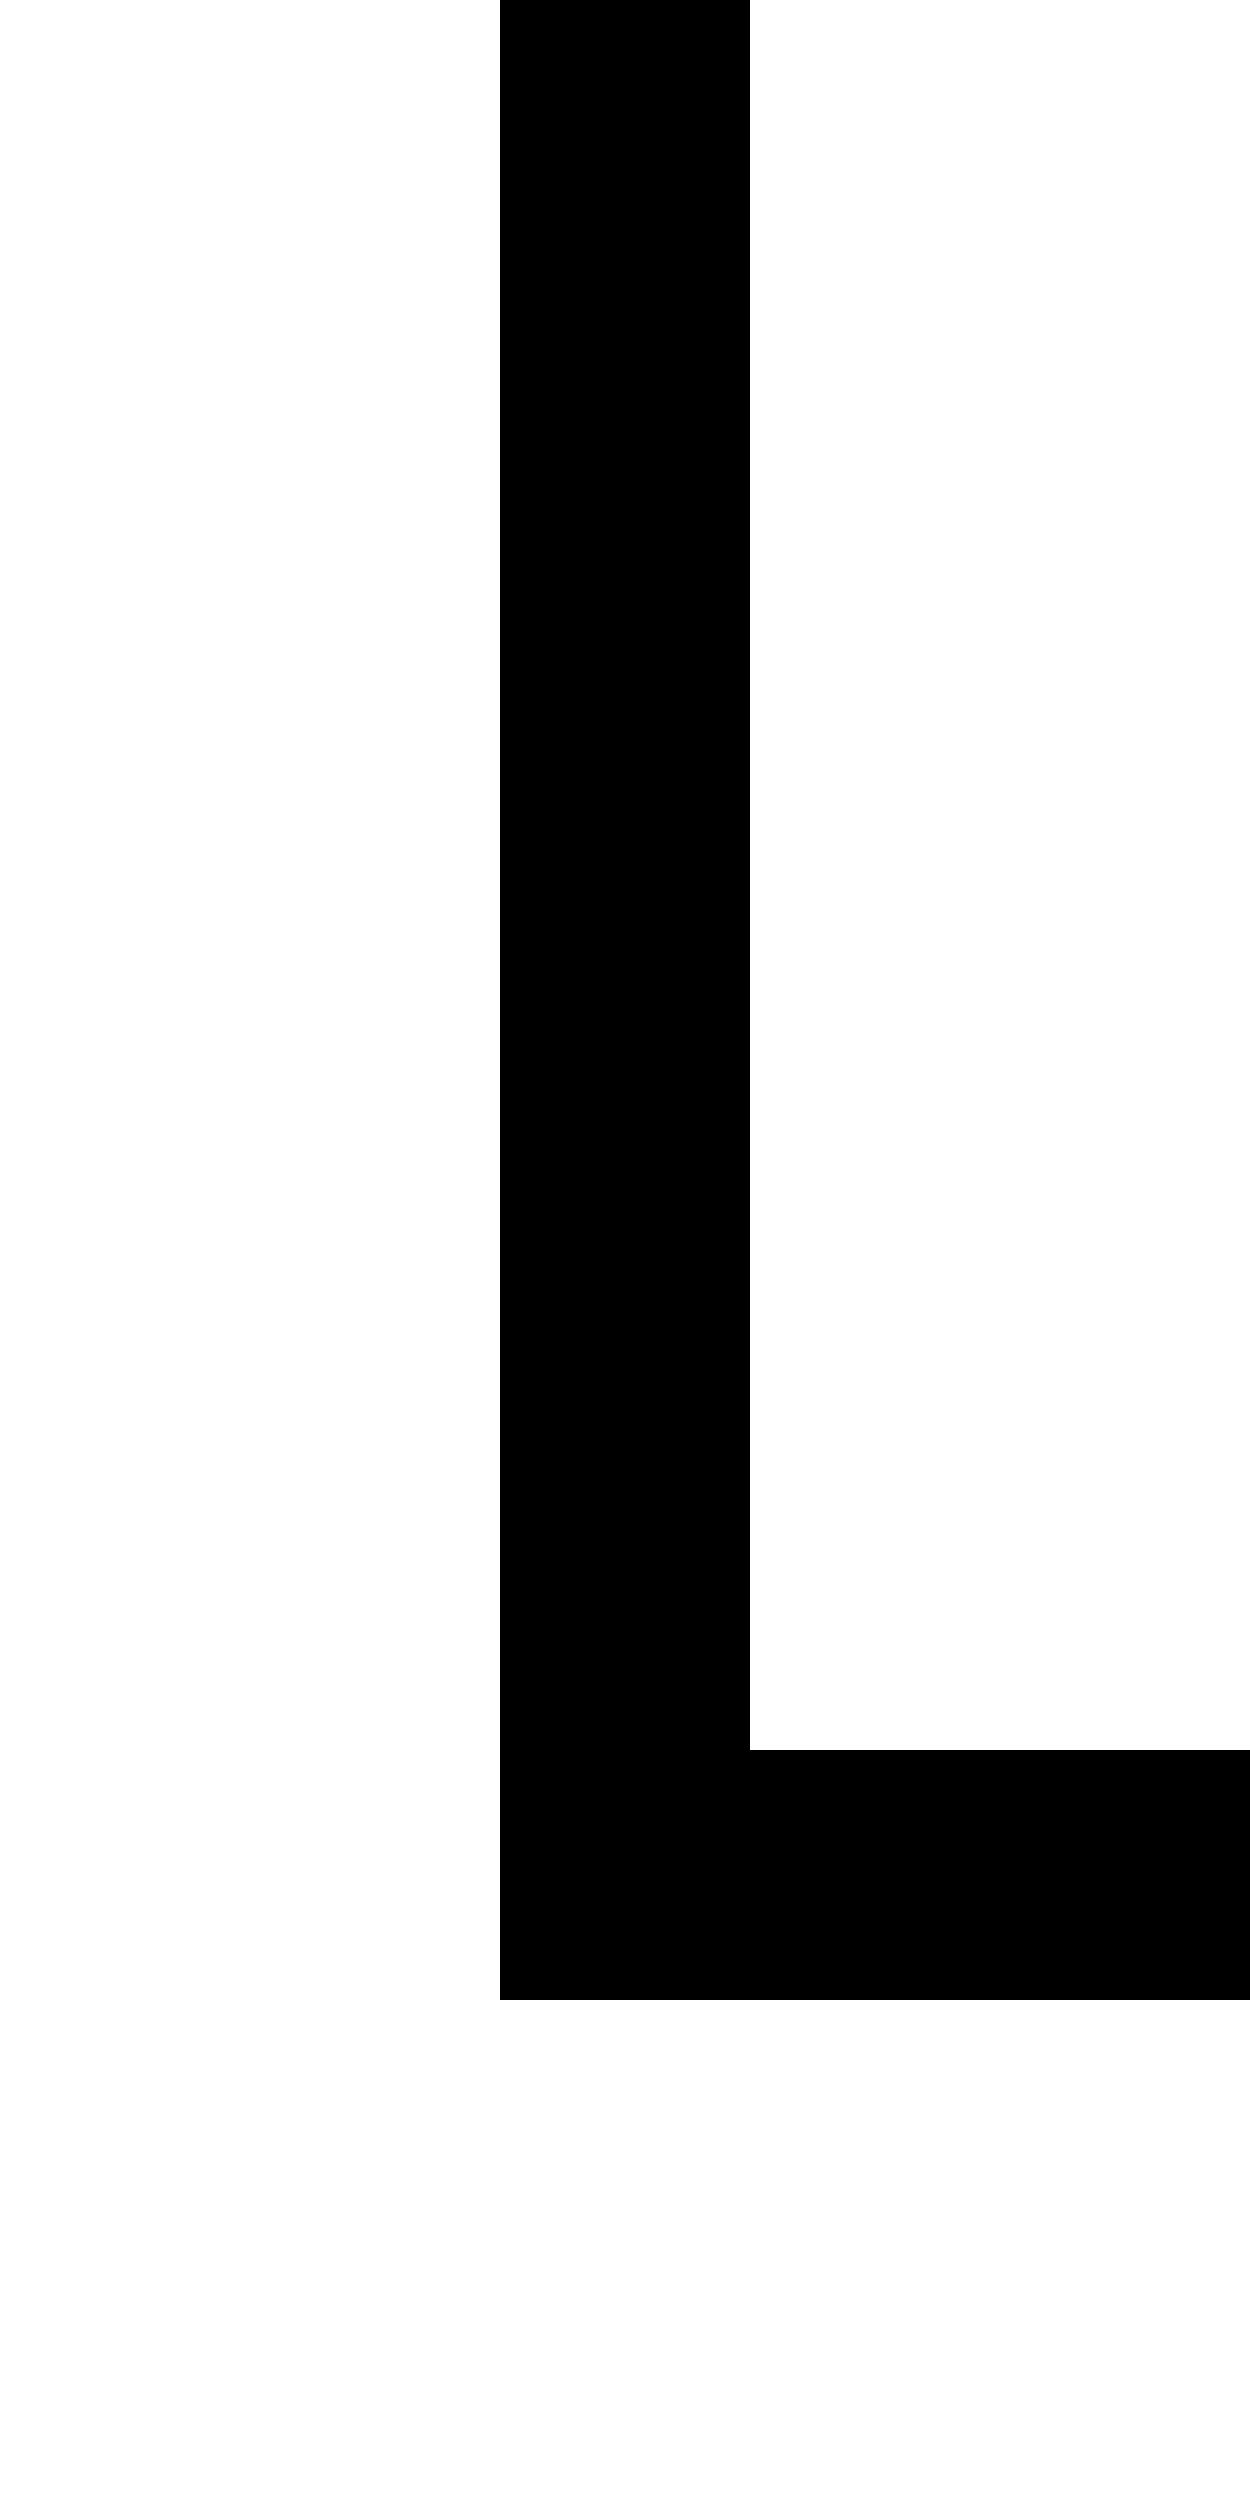
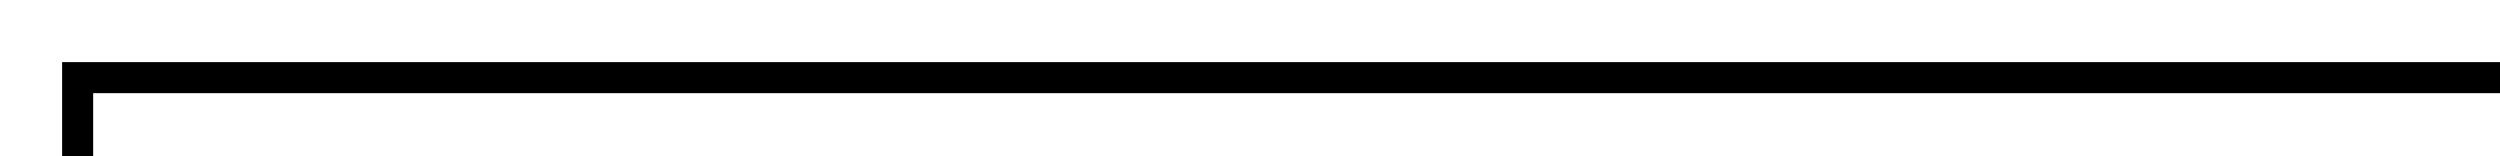
- <svg xmlns="http://www.w3.org/2000/svg" version="1.1" width="10px" height="20px" preserveAspectRatio="xMidYMin meet" viewBox="201 715  8 20">
-   <path d="M 205 715  L 205 730  L 438 730  L 438 742  " stroke-width="2" stroke="#000000" fill="none" />
-   <path d="M 430.4 741  L 438 748  L 445.6 741  L 430.4 741  Z " fill-rule="nonzero" fill="#000000" stroke="none" />
+ <svg xmlns="http://www.w3.org/2000/svg" version="1.1" width="161px" height="10px" preserveAspectRatio="xMinYMid meet" viewBox="200 261  161 8">
+   <path d="M 362 265  L 205 265  L 205 672  " stroke-width="2" stroke="#000000" fill="none" />
+   <path d="M 197.4 671  L 205 678  L 212.6 671  L 197.4 671  Z " fill-rule="nonzero" fill="#000000" stroke="none" />
</svg>
